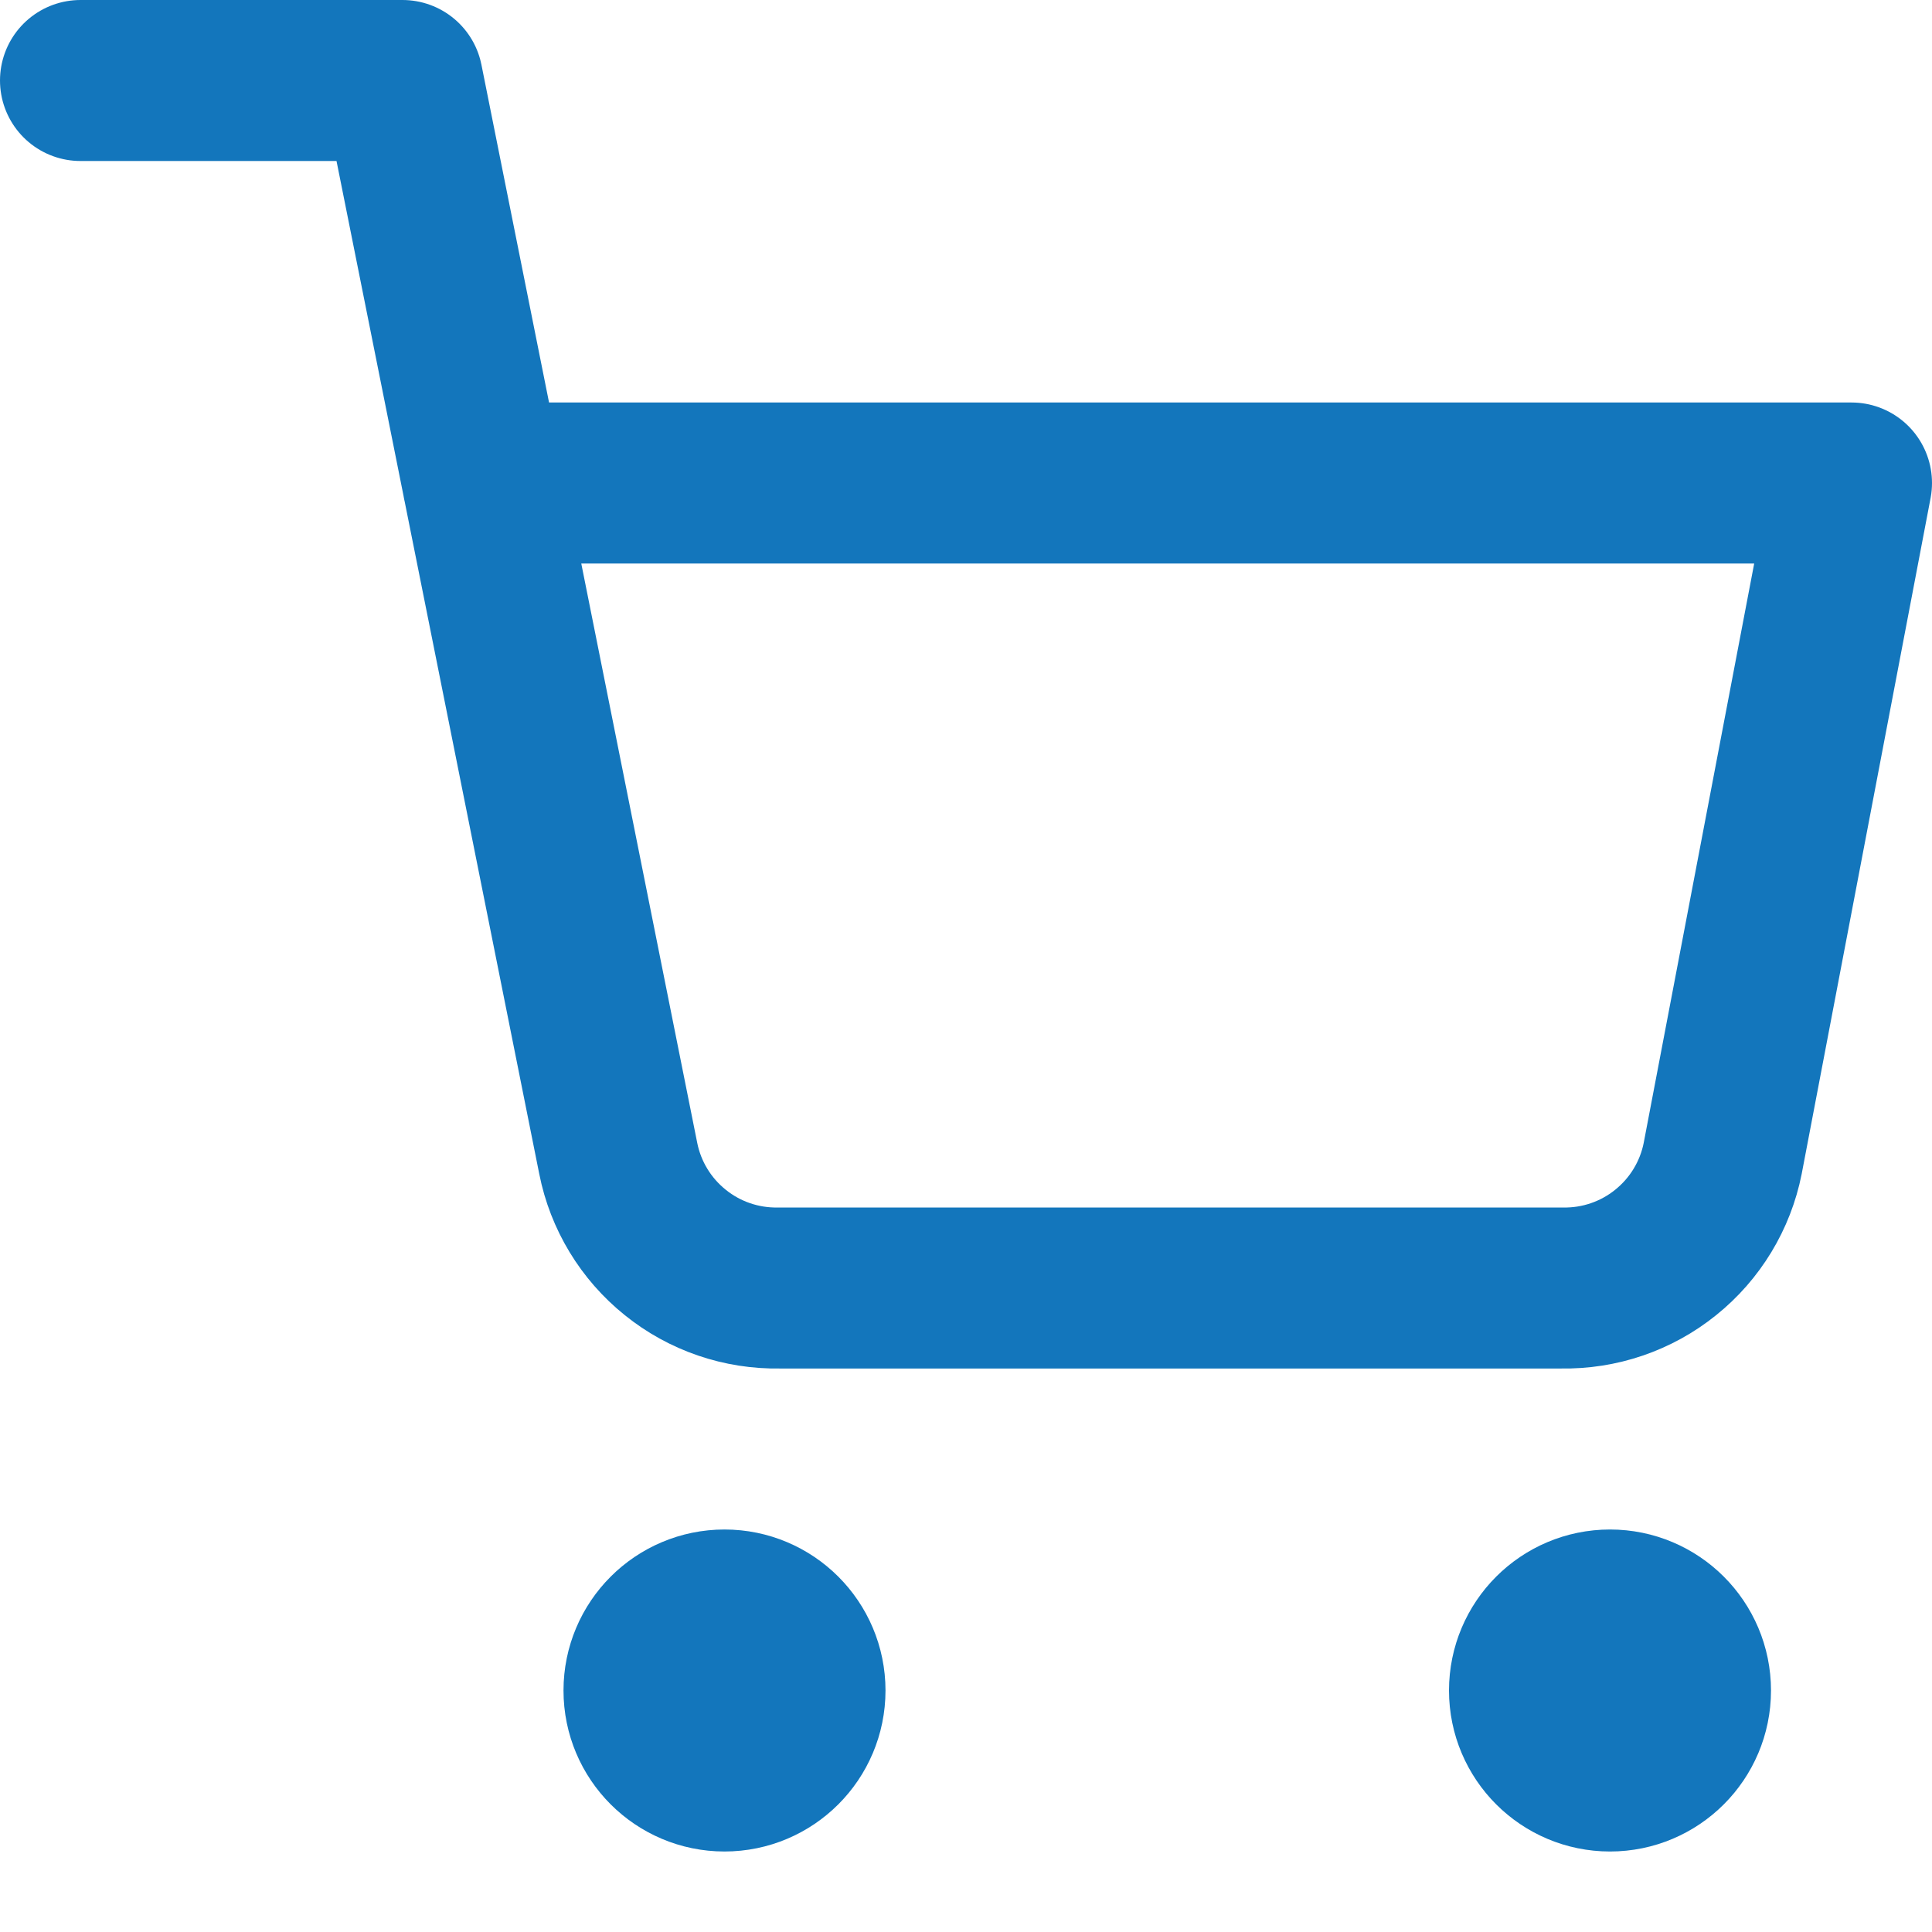
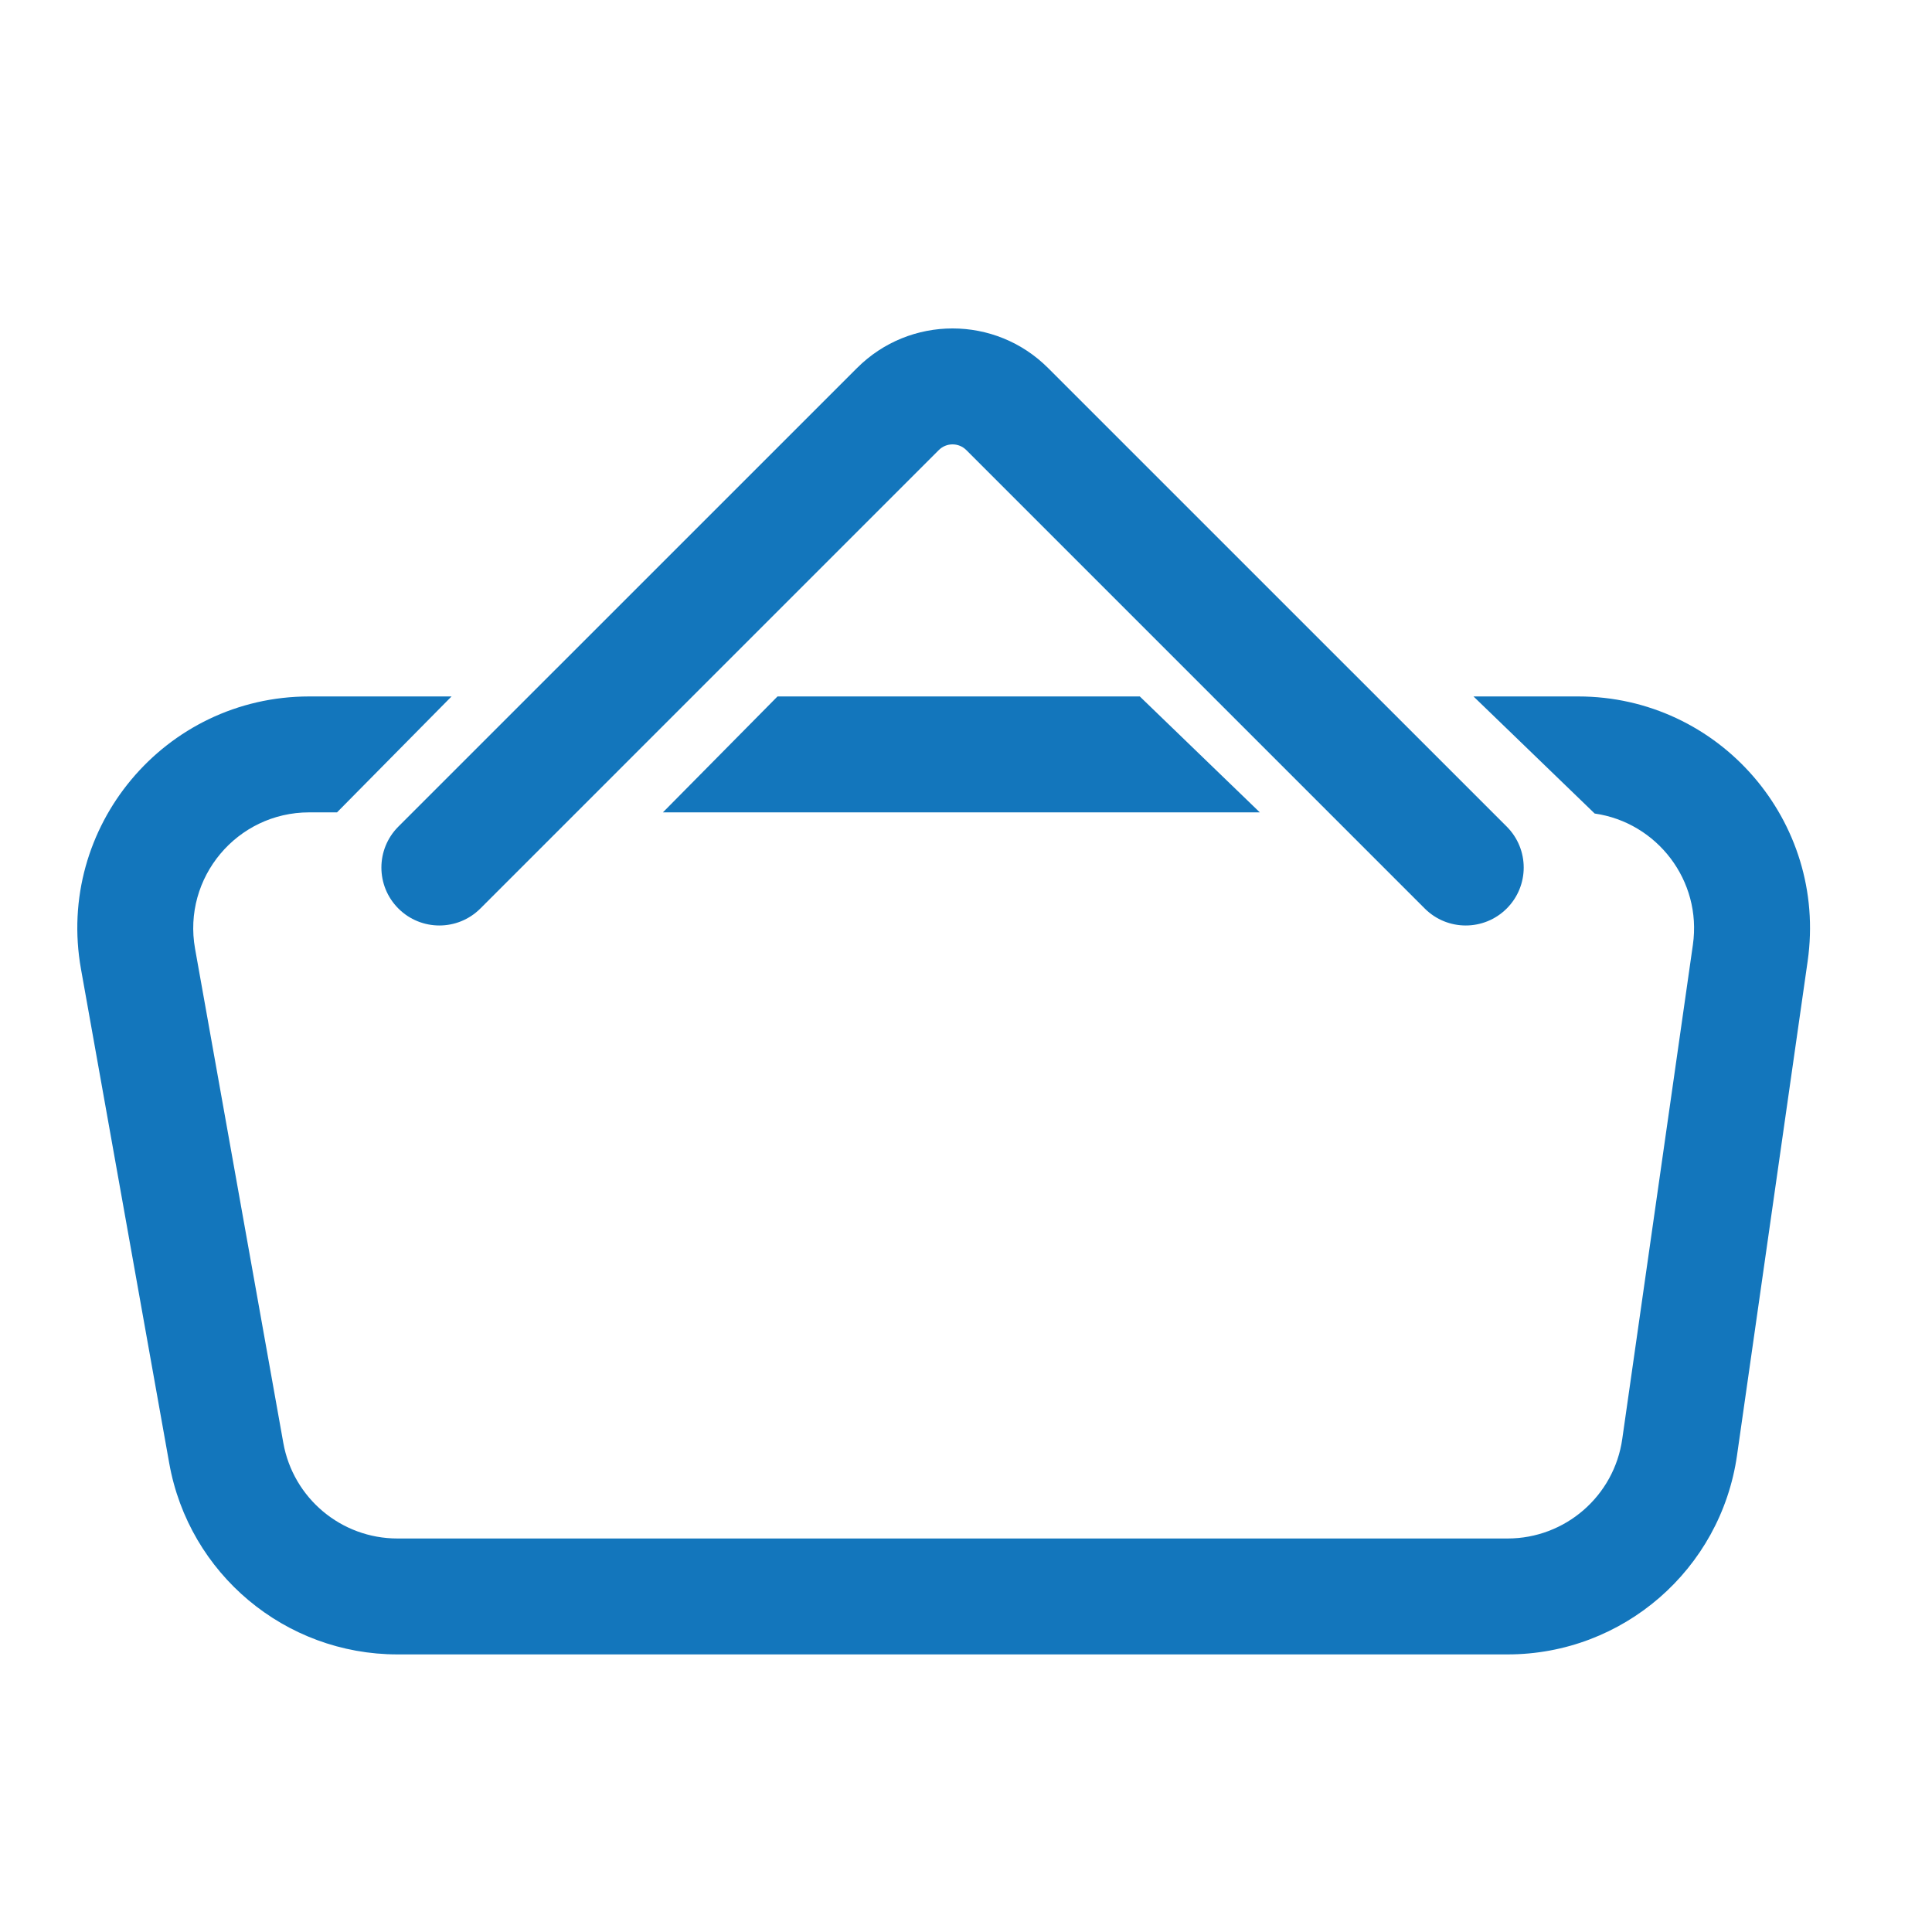
- <svg xmlns="http://www.w3.org/2000/svg" width="24" height="24" viewBox="0 0 24 24" fill="none">
-   <path d="M9 22C9.552 22 10 21.552 10 21C10 20.448 9.552 20 9 20C8.448 20 8 20.448 8 21C8 21.552 8.448 22 9 22Z" stroke="#1376BC" stroke-width="2" stroke-linecap="round" stroke-linejoin="round" />
-   <path d="M20 22C20.552 22 21 21.552 21 21C21 20.448 20.552 20 20 20C19.448 20 19 20.448 19 21C19 21.552 19.448 22 20 22Z" stroke="#1376BC" stroke-width="2" stroke-linecap="round" stroke-linejoin="round" />
-   <path d="M1 1H5L7.68 14.39C7.771 14.85 8.022 15.264 8.388 15.558C8.753 15.853 9.211 16.009 9.68 16H19.4C19.869 16.009 20.327 15.853 20.692 15.558C21.058 15.264 21.309 14.85 21.4 14.39L23 6H6" stroke="#1376BC" stroke-width="2" stroke-linecap="round" stroke-linejoin="round" />
+ <svg xmlns="http://www.w3.org/2000/svg" width="25" height="25" viewBox="0 0 25 25" fill="none">
+   <path fill-rule="evenodd" clip-rule="evenodd" d="M13.563 4.763C12.88 4.079 11.772 4.079 11.089 4.763L5.155 10.696C4.862 10.989 4.862 11.463 5.155 11.756C5.448 12.049 5.923 12.049 6.216 11.756L12.149 5.823C12.247 5.726 12.405 5.726 12.503 5.823L18.436 11.756C18.729 12.049 19.204 12.049 19.497 11.756C19.79 11.463 19.79 10.989 19.497 10.696L13.563 4.763ZM4.001 9.012H5.843L4.361 10.512H4.001C3.067 10.512 2.36 11.357 2.524 12.276L3.666 18.671C3.794 19.387 4.416 19.908 5.143 19.908H19.508C20.254 19.908 20.887 19.359 20.992 18.62L21.906 12.225C22.025 11.393 21.44 10.642 20.635 10.527L19.067 9.012H20.421C22.247 9.012 23.649 10.629 23.391 12.437L22.477 18.832C22.266 20.31 21 21.408 19.508 21.408H5.143C3.69 21.408 2.445 20.366 2.19 18.935L1.048 12.54C0.719 10.701 2.133 9.012 4.001 9.012ZM16.302 10.512H8.578L10.061 9.012H14.749L16.302 10.512Z" fill="#1376BC" />
</svg>
